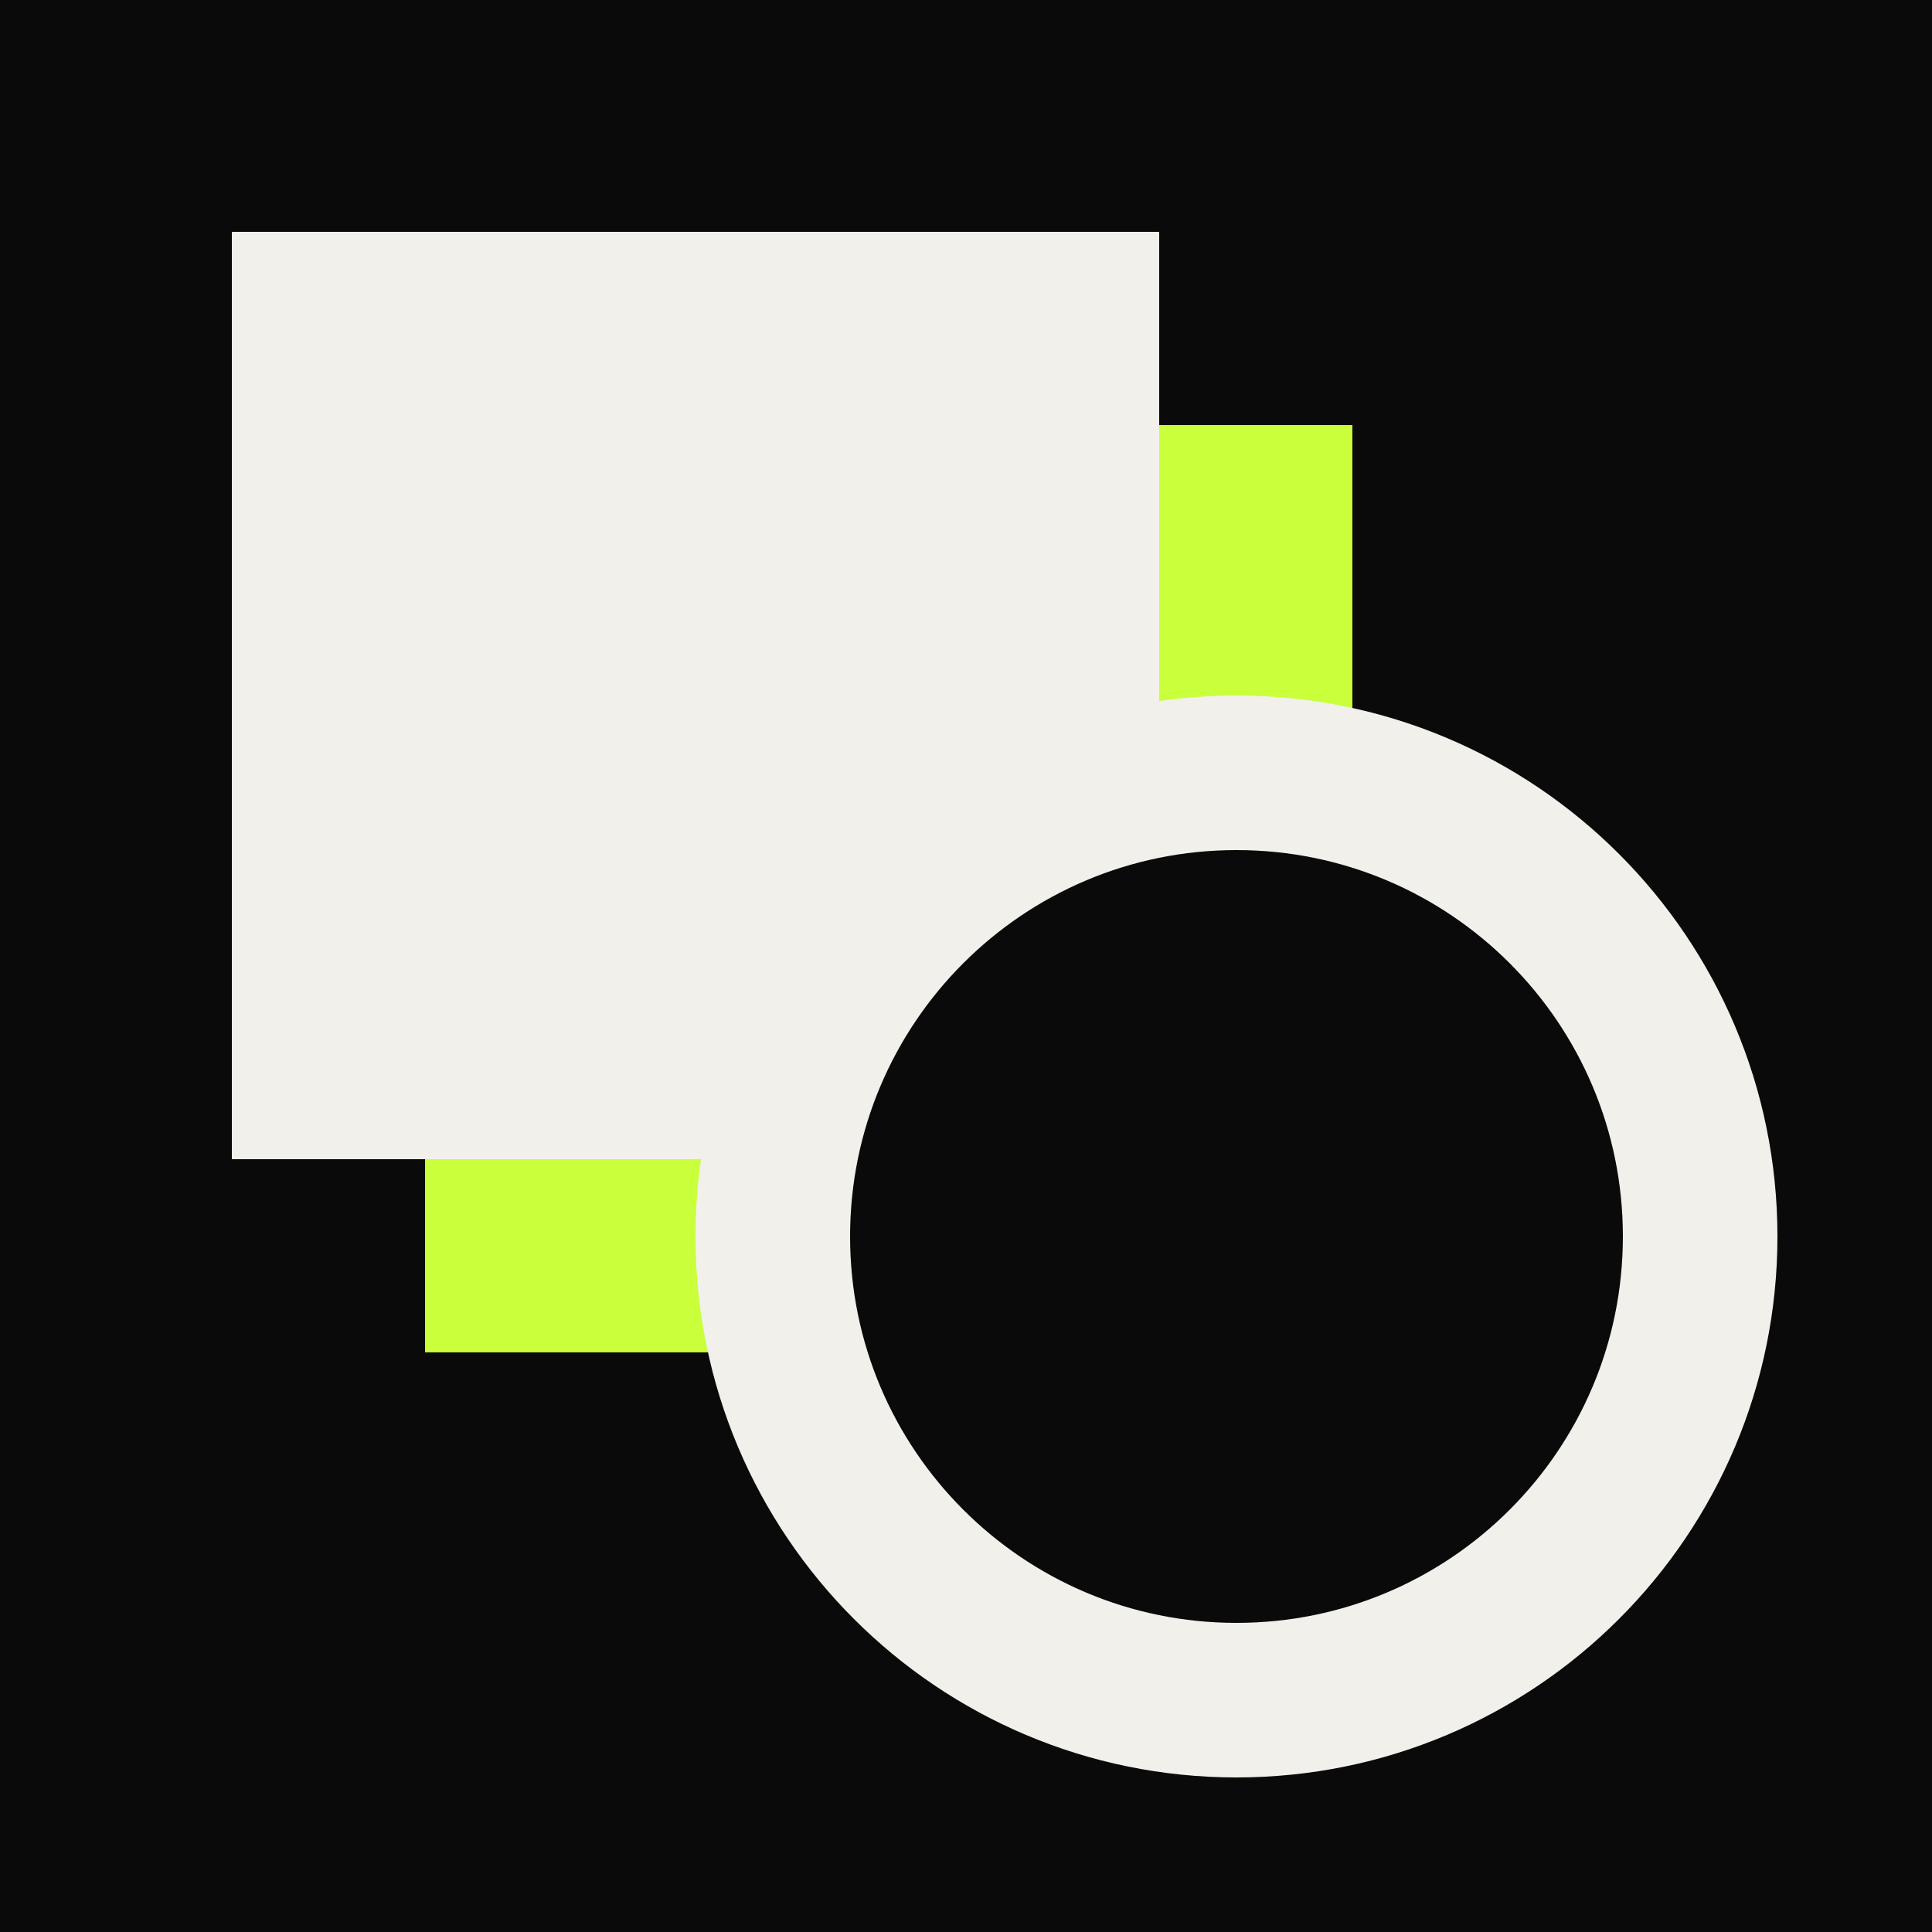
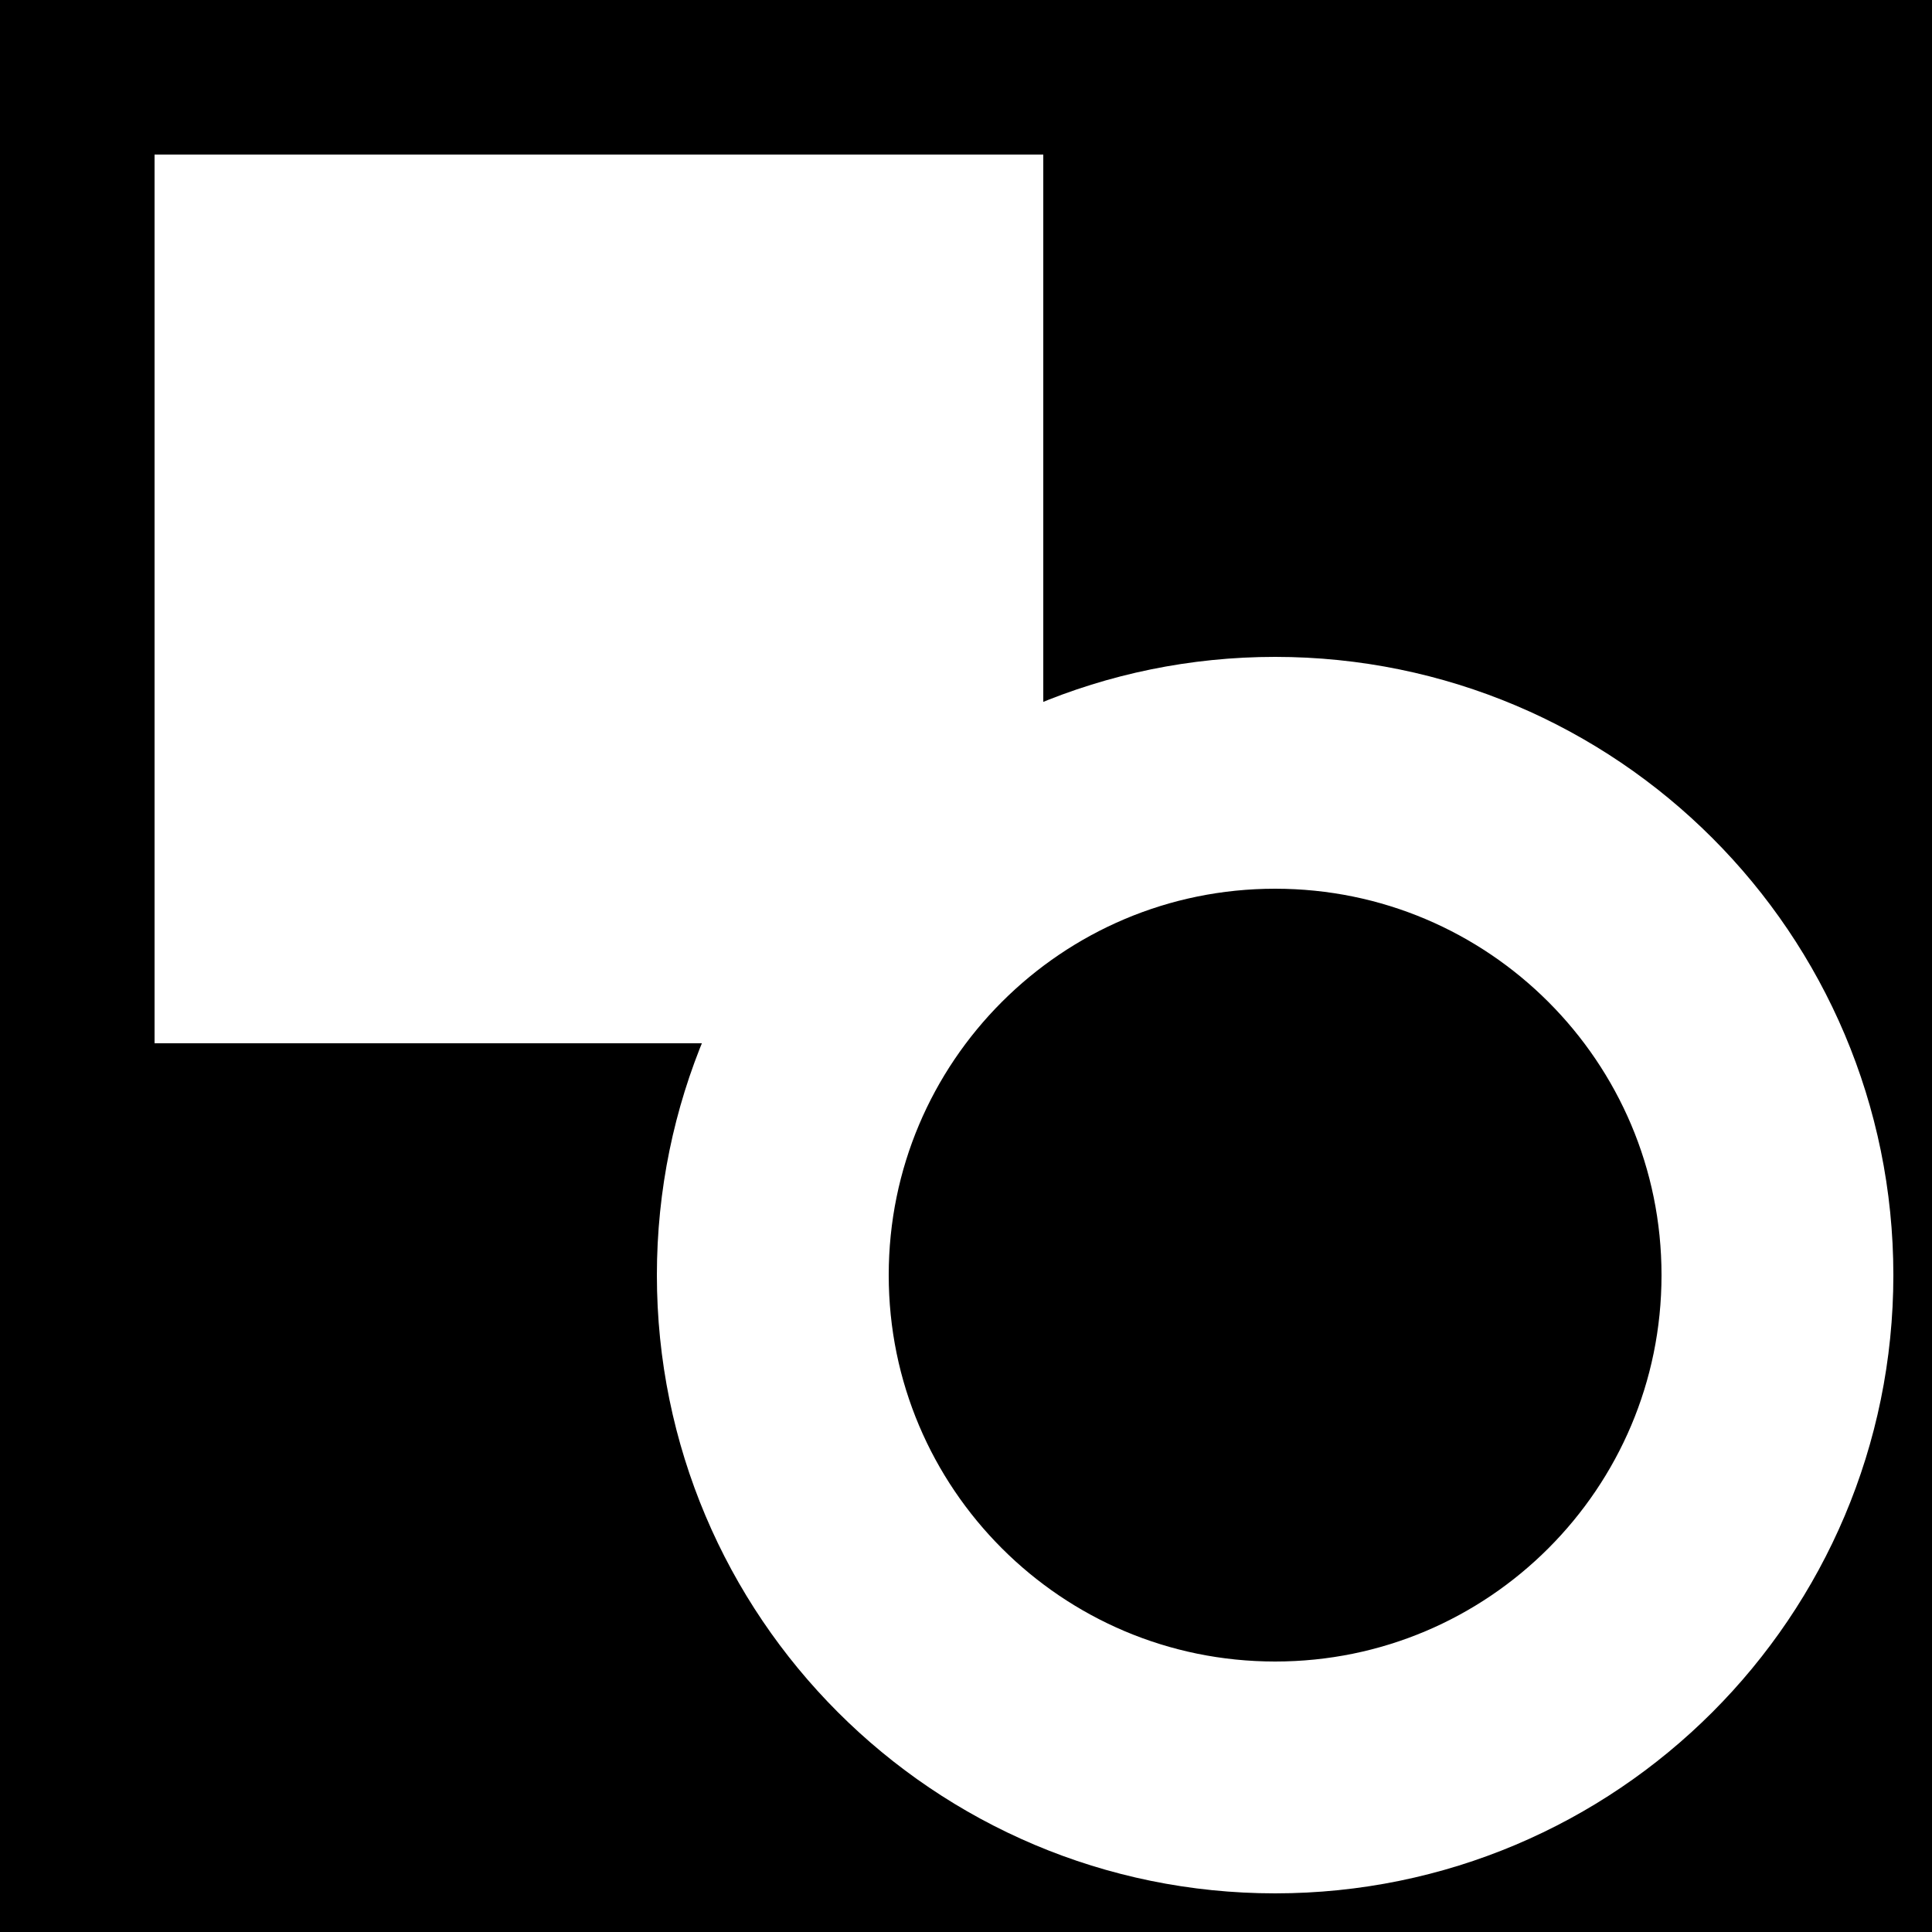
<svg xmlns="http://www.w3.org/2000/svg" viewBox="0 0 100 100" role="img" aria-label="Género de Sustantivos">
-   <rect width="100" height="100" fill="#0A0A0A" />
-   <rect x="22" y="22" width="48" height="48" fill="#C9FF3B" />
-   <rect x="12" y="12" width="48" height="48" fill="#F2F0EA" />
-   <circle cx="64" cy="64" r="24" fill="#0A0A0A" stroke="#F2F0EA" stroke-width="8" />
+   <rect width="100" height="100" fill="#000000" />
+   <rect x="8" y="8" width="46" height="46" fill="#FFFFFF" />
+   <circle cx="66" cy="66" r="26" fill="#000000" stroke="#FFFFFF" stroke-width="12" />
</svg>
